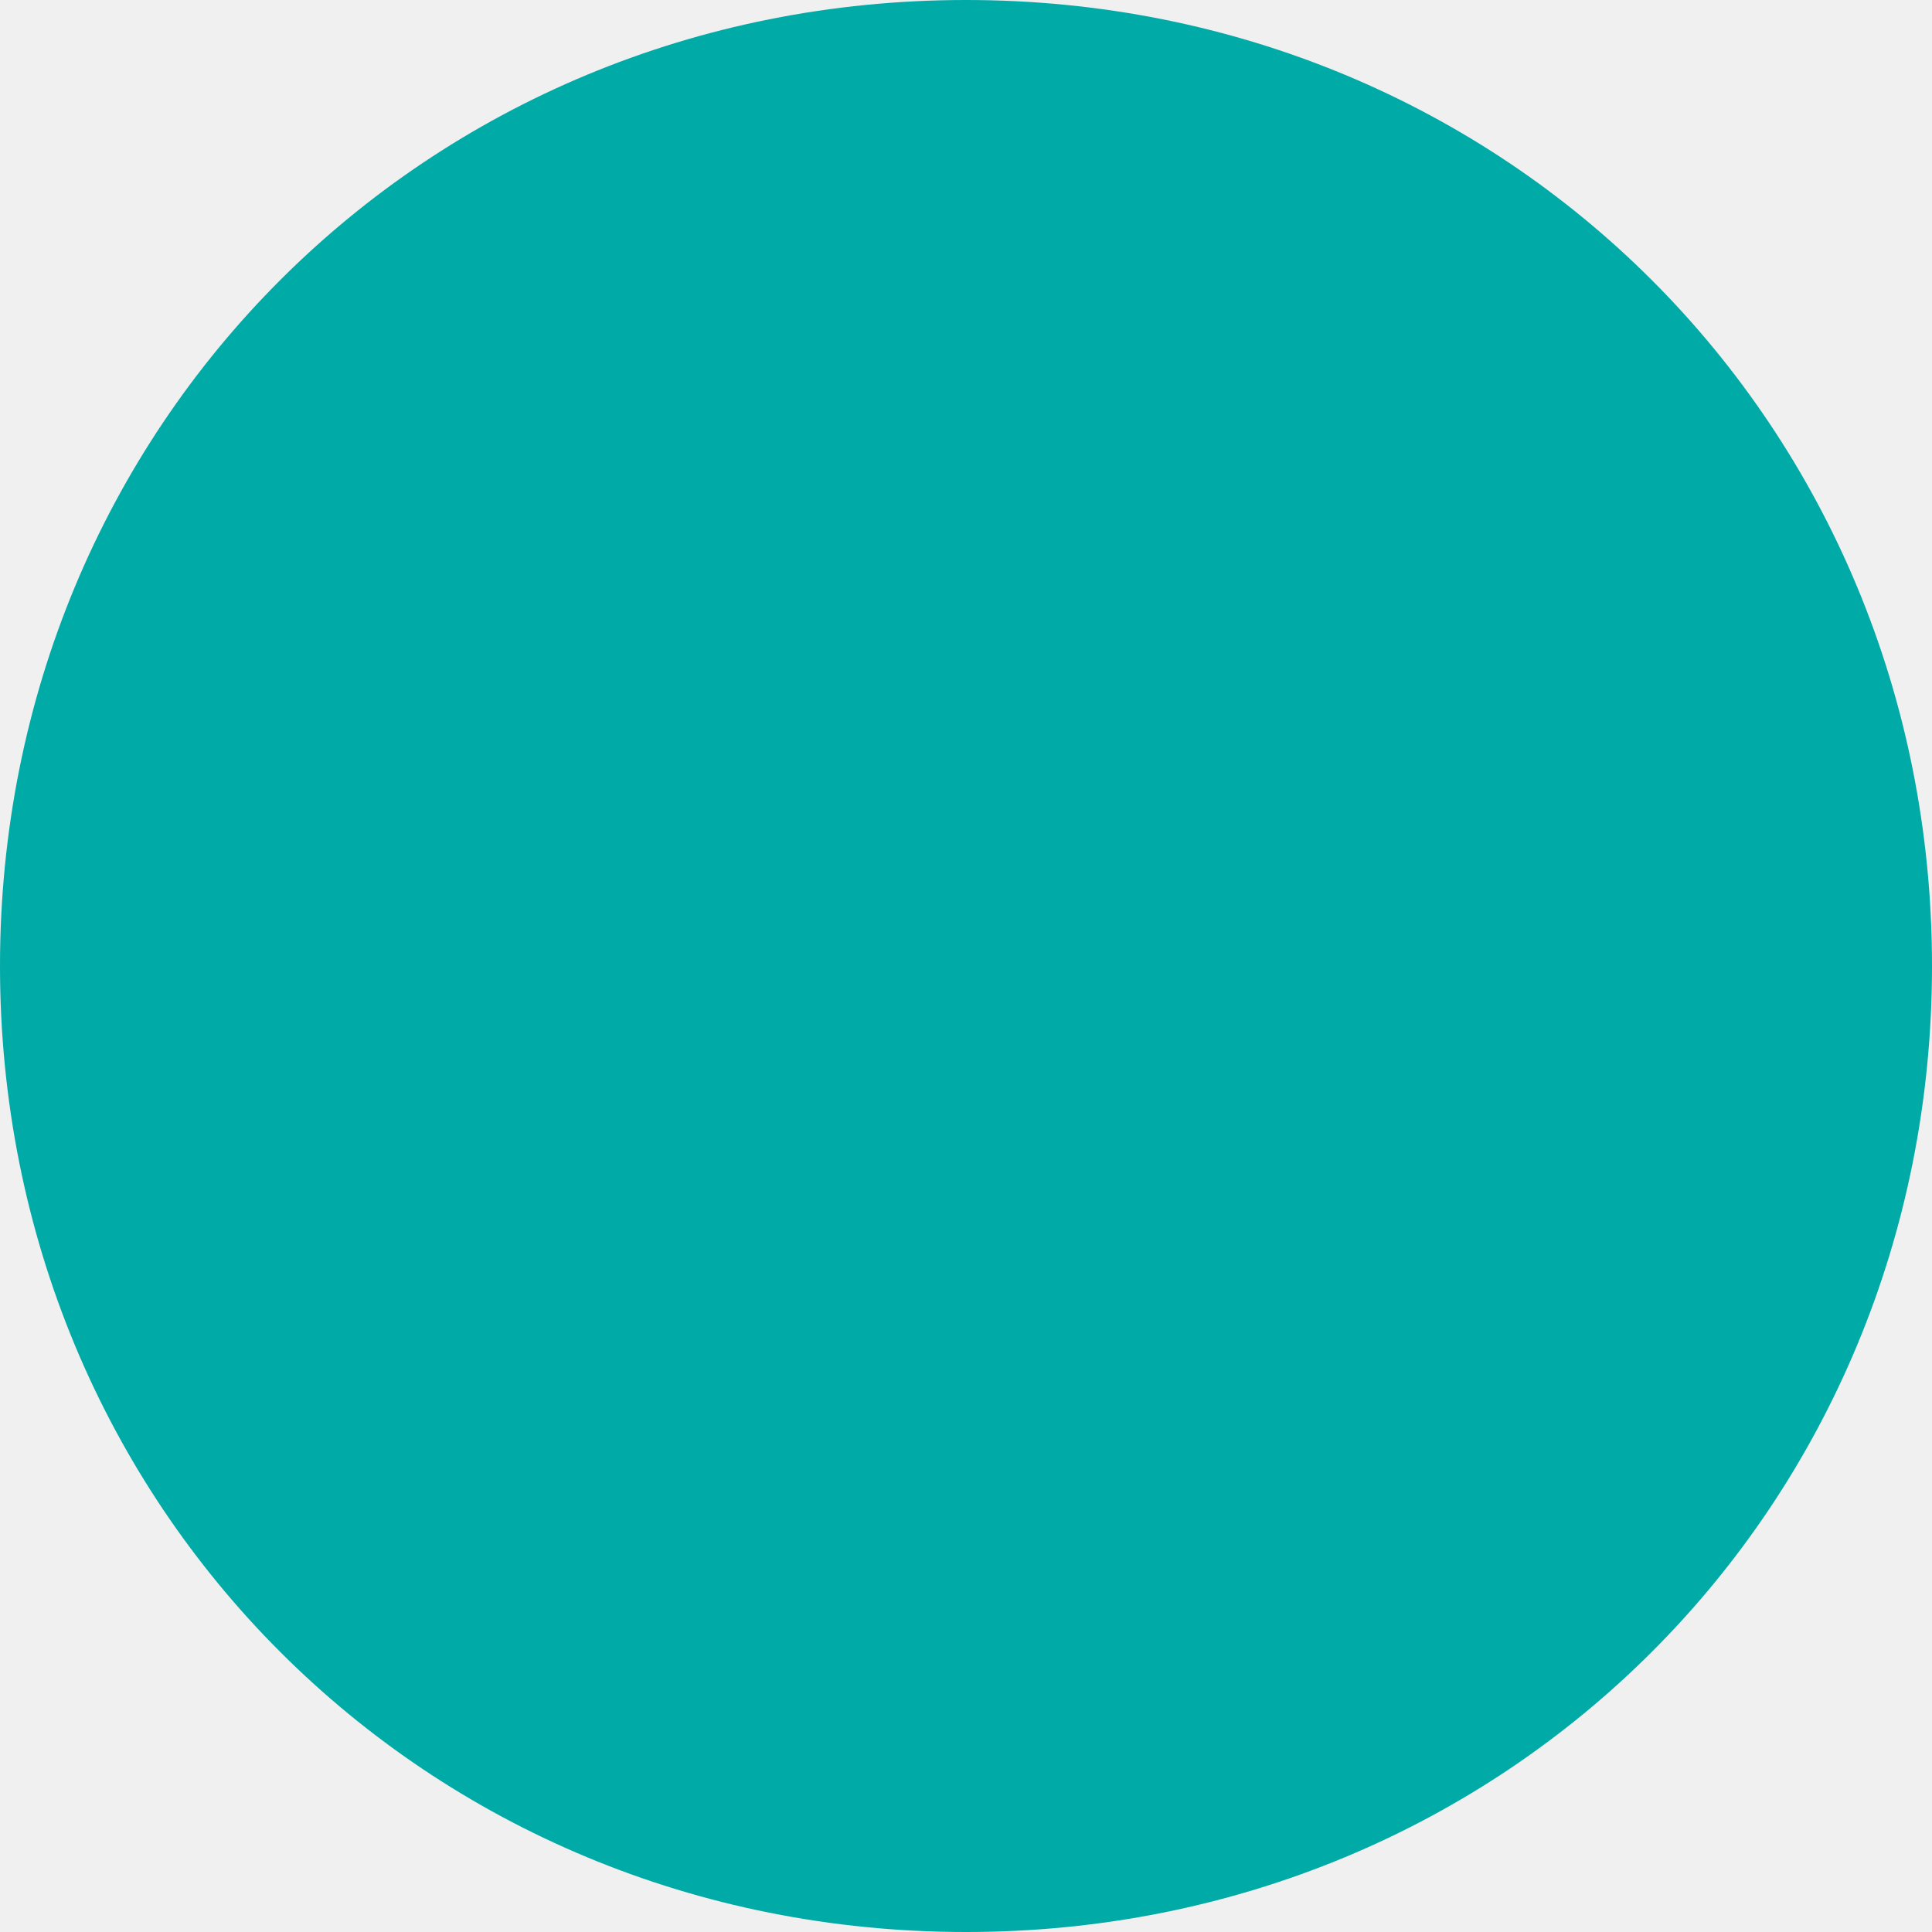
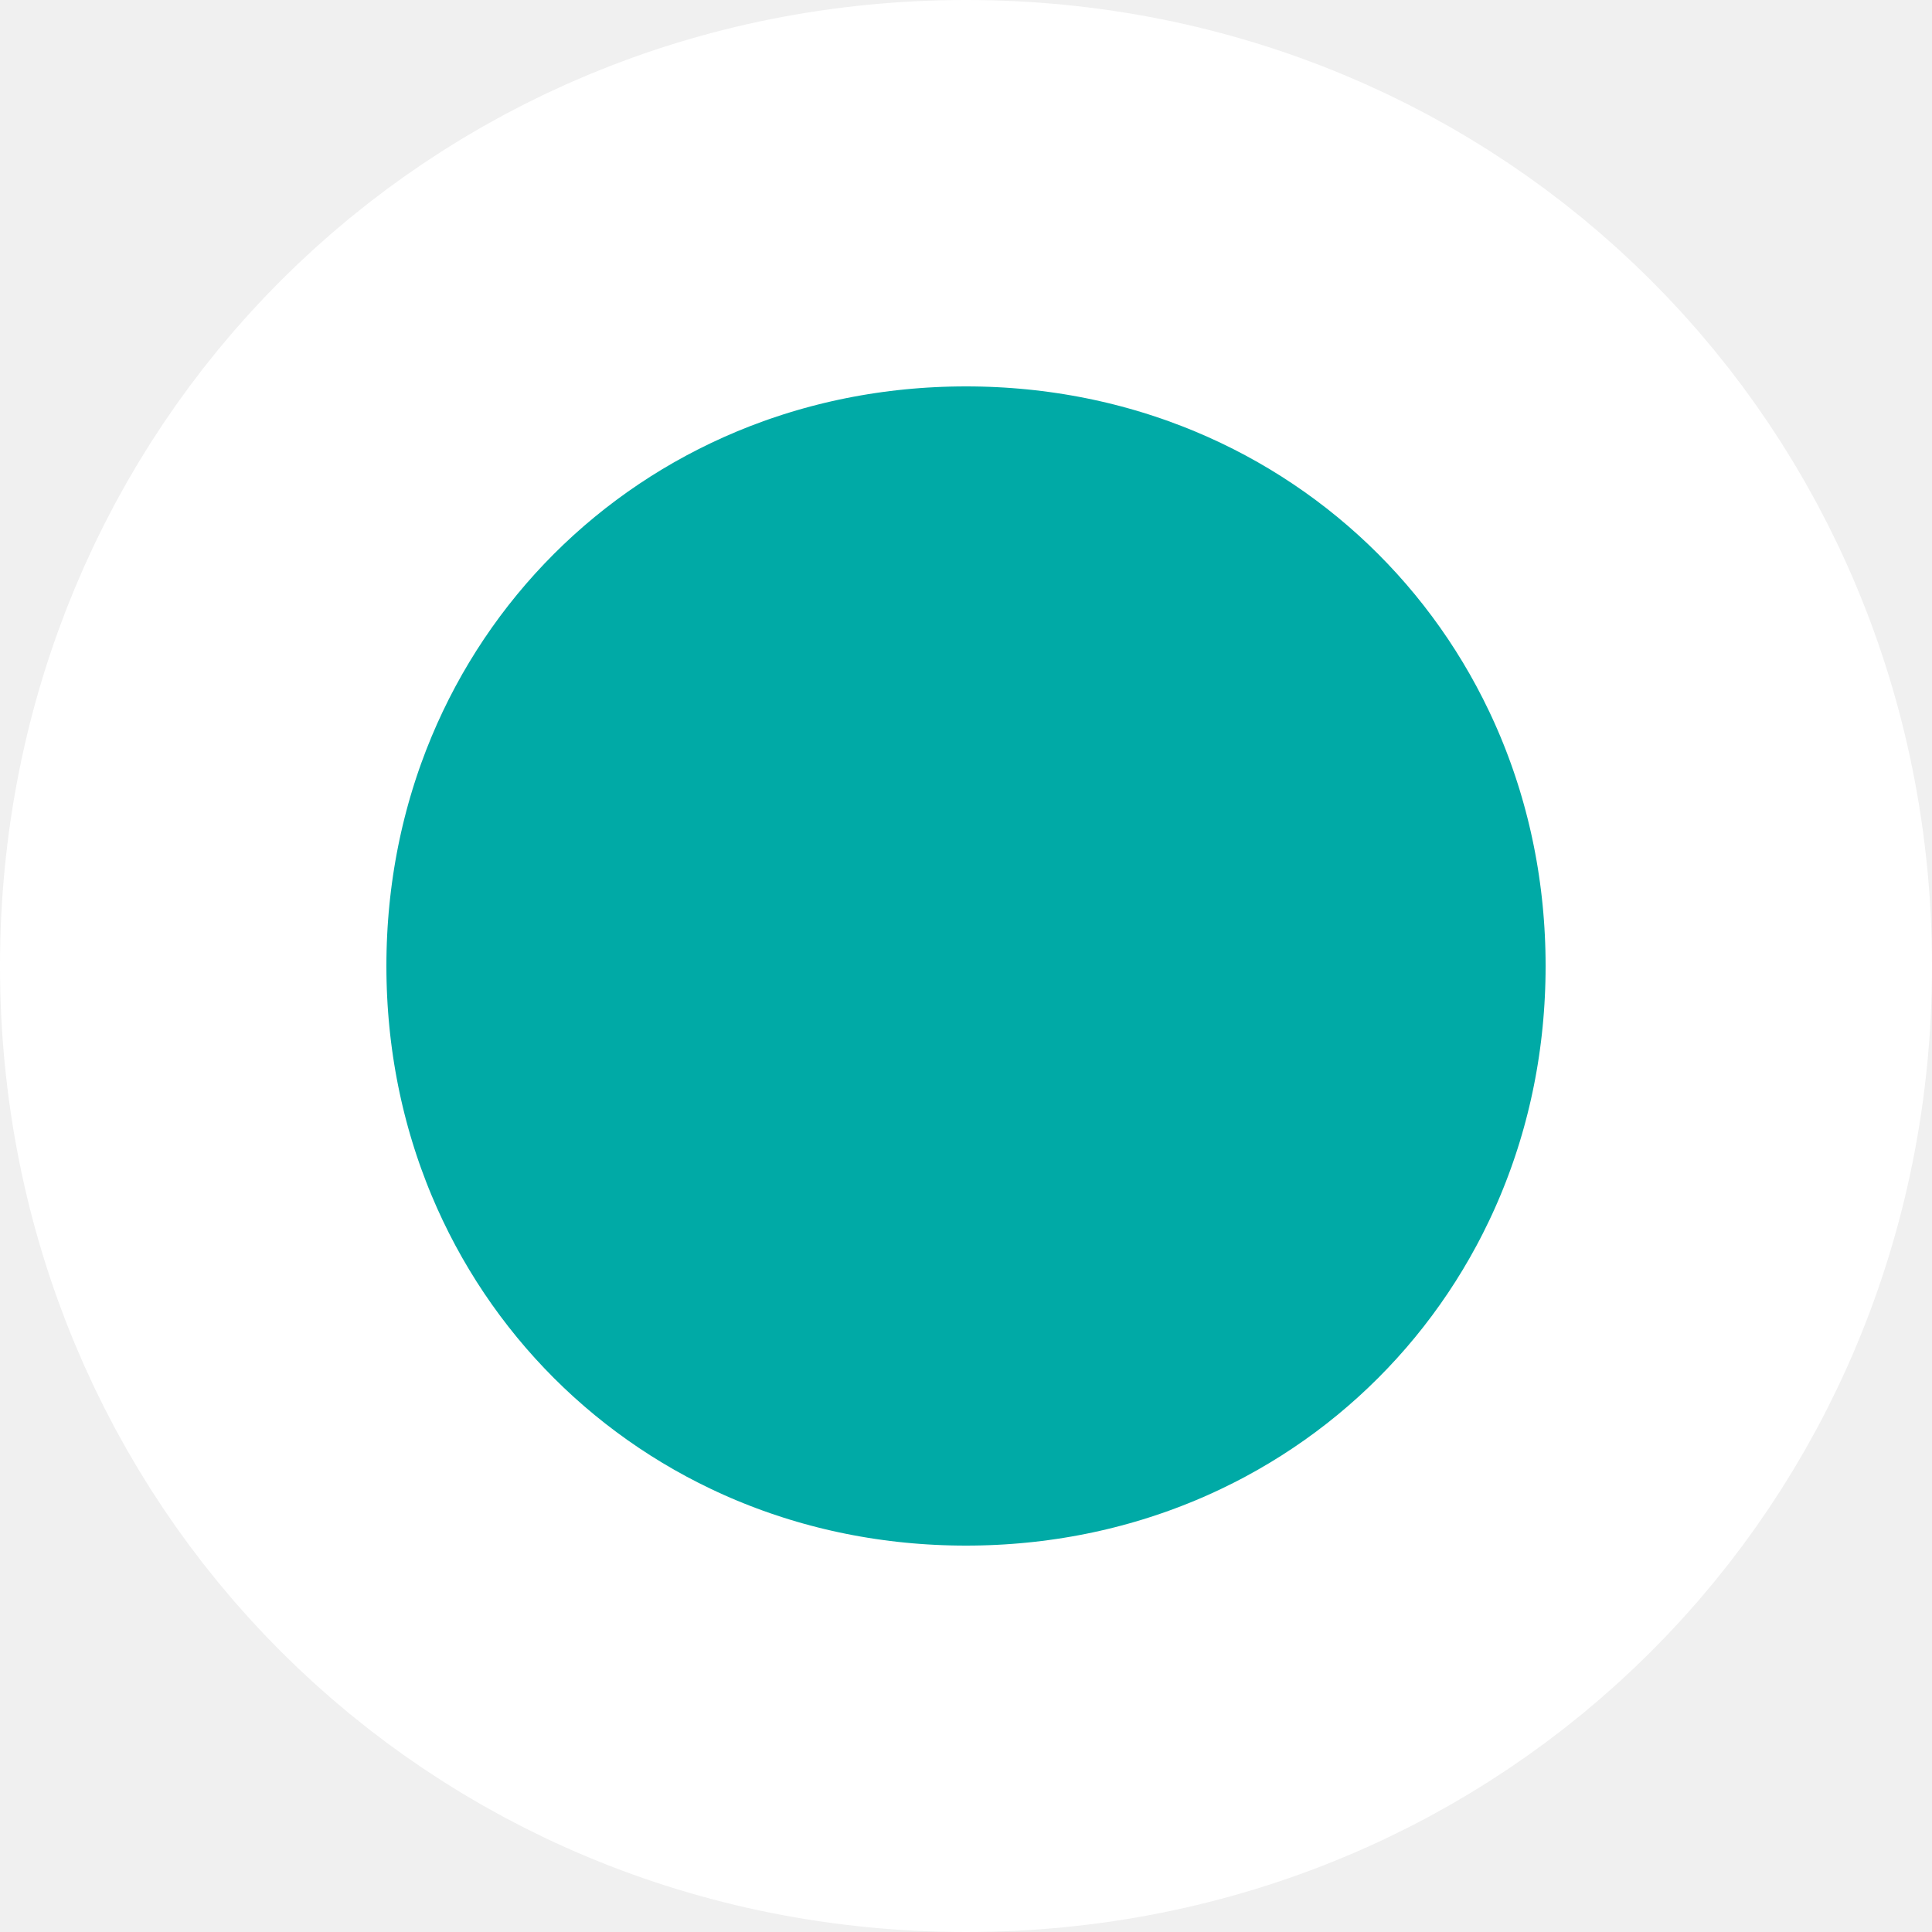
- <svg xmlns="http://www.w3.org/2000/svg" version="1.1" width="24px" height="24px">
-   <g transform="matrix(1 0 0 1 -1137 -13176 )">
-     <path d="M 1149 13176  C 1155.72 13176  1161 13181.28  1161 13188  C 1161 13194.72  1155.72 13200  1149 13200  C 1142.28 13200  1137 13194.72  1137 13188  C 1137 13181.28  1142.28 13176  1149 13176  Z " fill-rule="nonzero" fill="#00aaa6" stroke="none" />
+ <svg xmlns="http://www.w3.org/2000/svg" version="1.1" width="10px" height="10px">
+   <g transform="matrix(1 0 0 1 -858 -13507 )">
+     <path d="M 863 13508  C 865.24 13508  867 13509.76  867 13512  C 867 13514.24  865.24 13516  863 13516  C 860.76 13516  859 13514.24  859 13512  C 859 13509.76  860.76 13508  863 13508  Z " fill-rule="nonzero" fill="#00aaa6" stroke="none" />
+     <path d="M 863 13508  C 865.24 13508  867 13509.76  867 13512  C 867 13514.24  865.24 13516  863 13516  C 860.76 13516  859 13514.24  859 13512  C 859 13509.76  860.76 13508  863 13508  Z " stroke-width="2" stroke="#ffffff" fill="none" />
  </g>
</svg>
